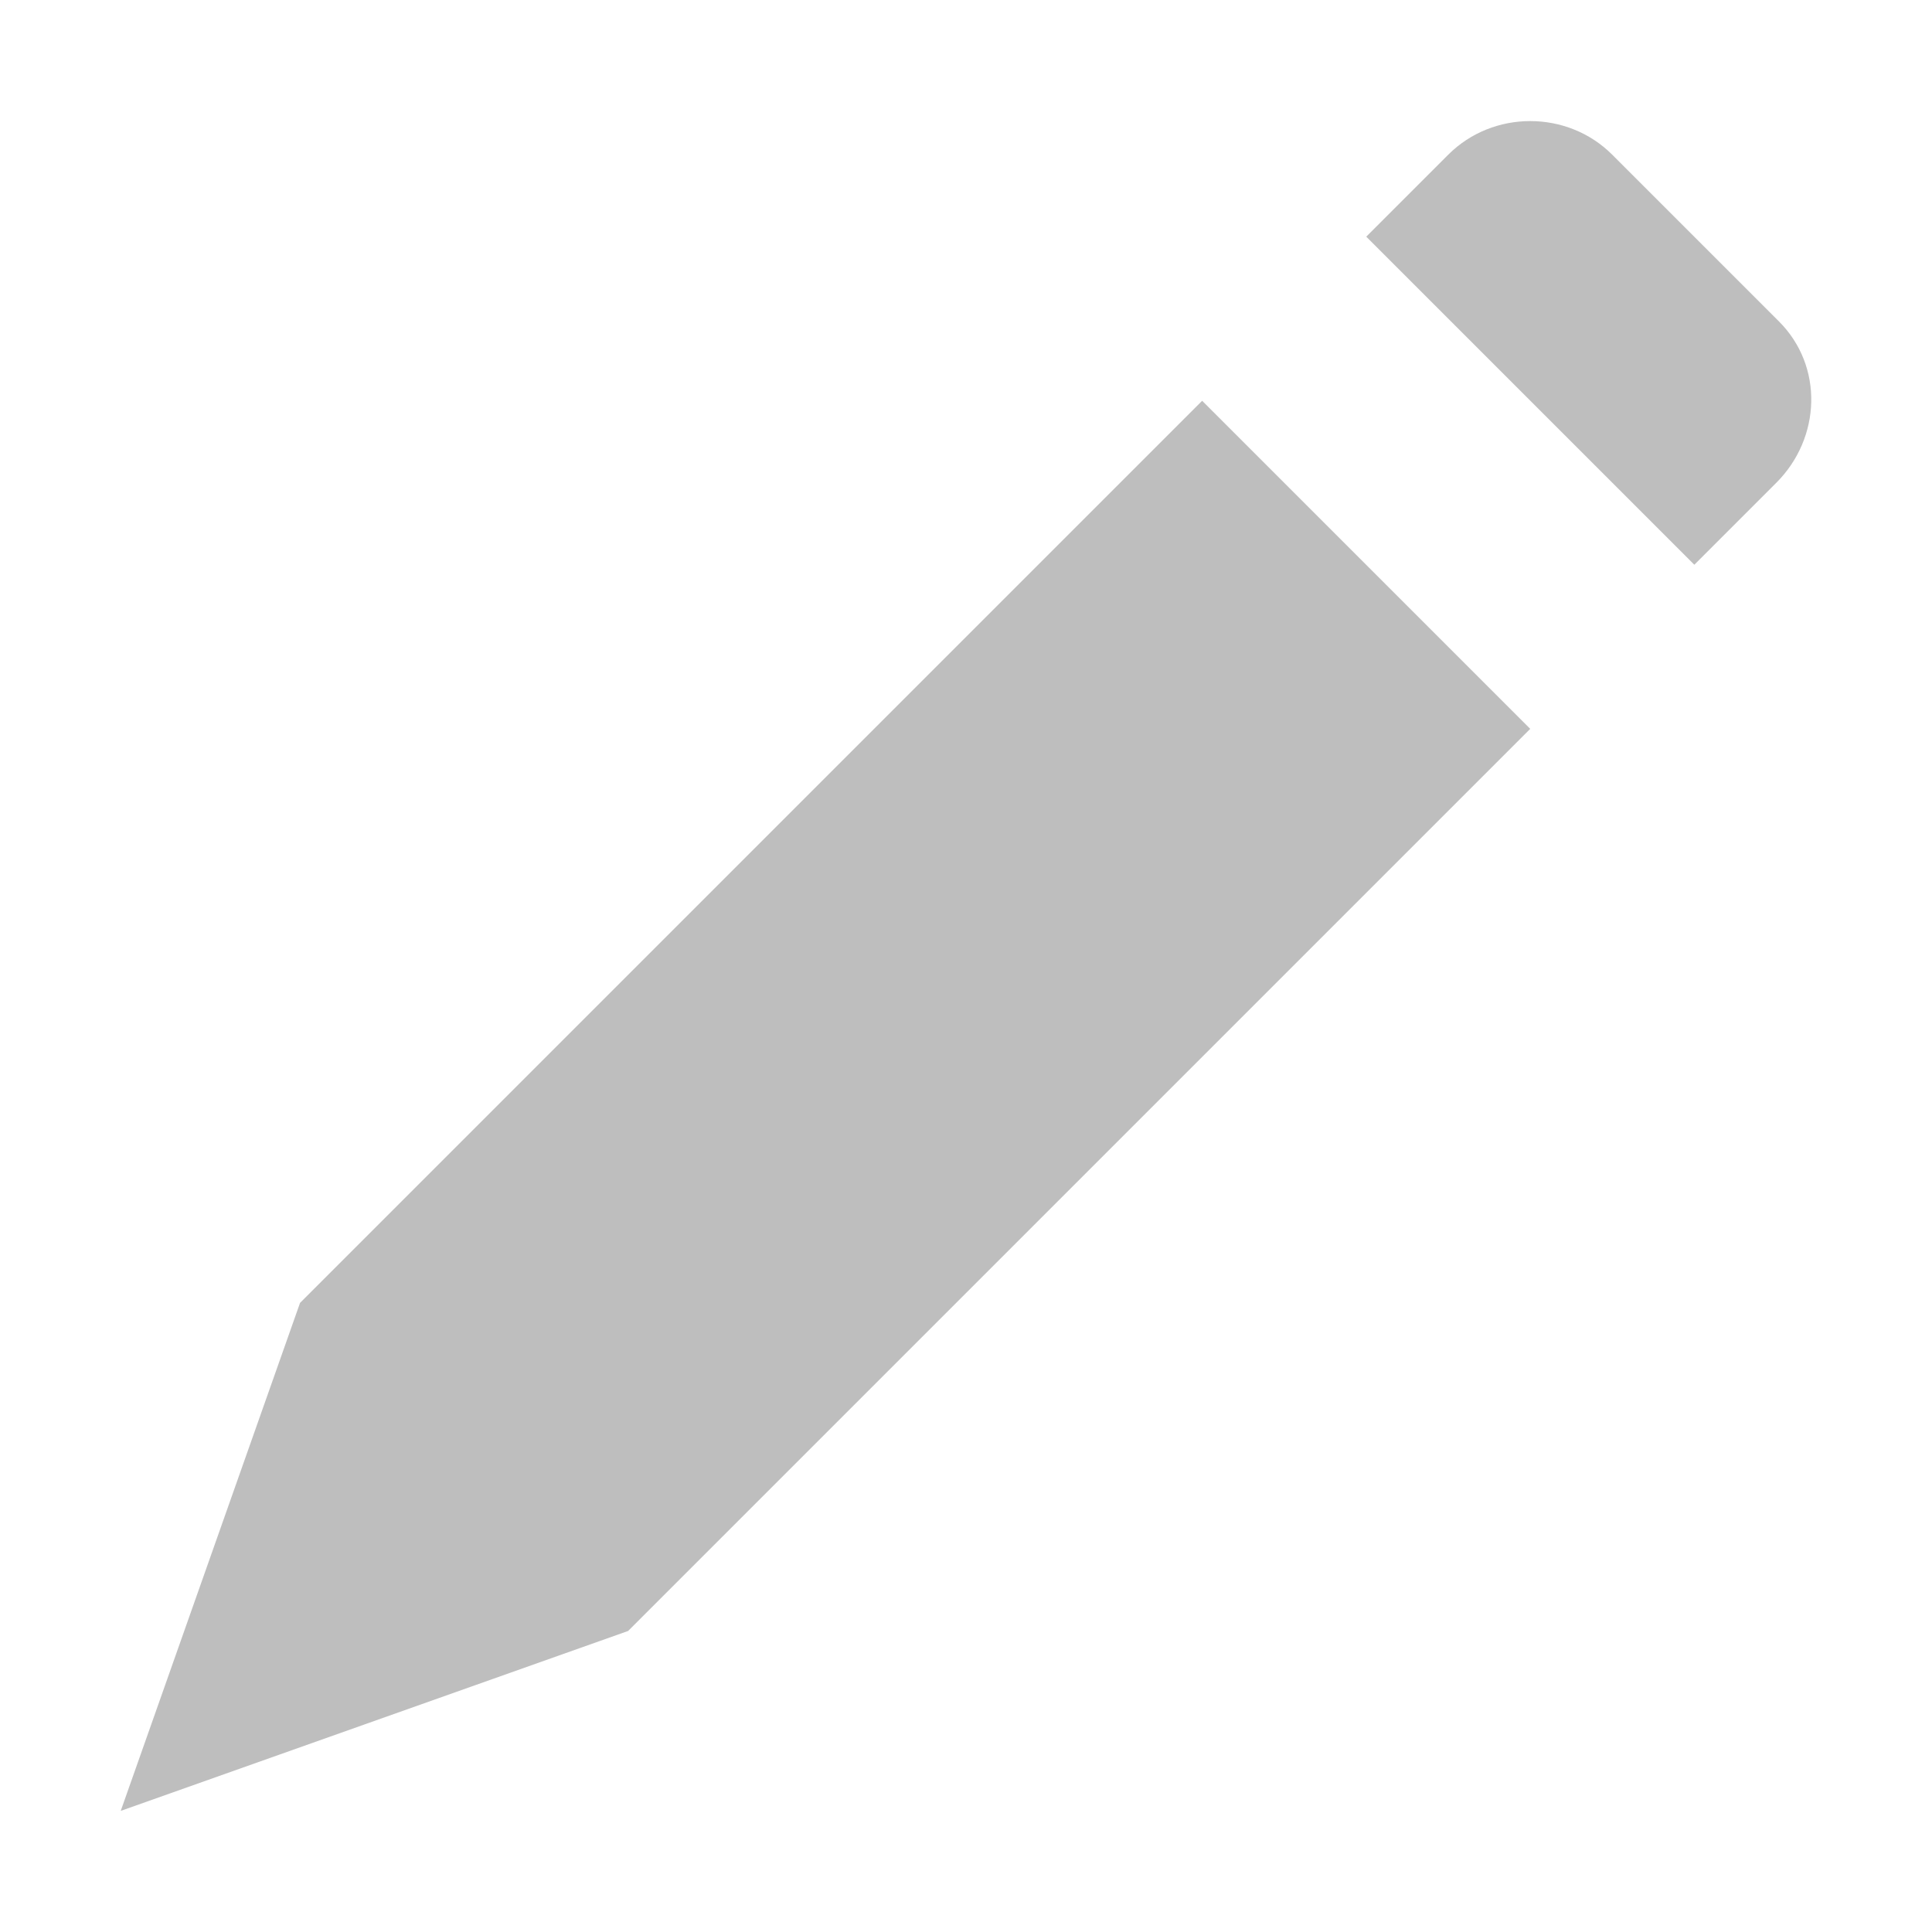
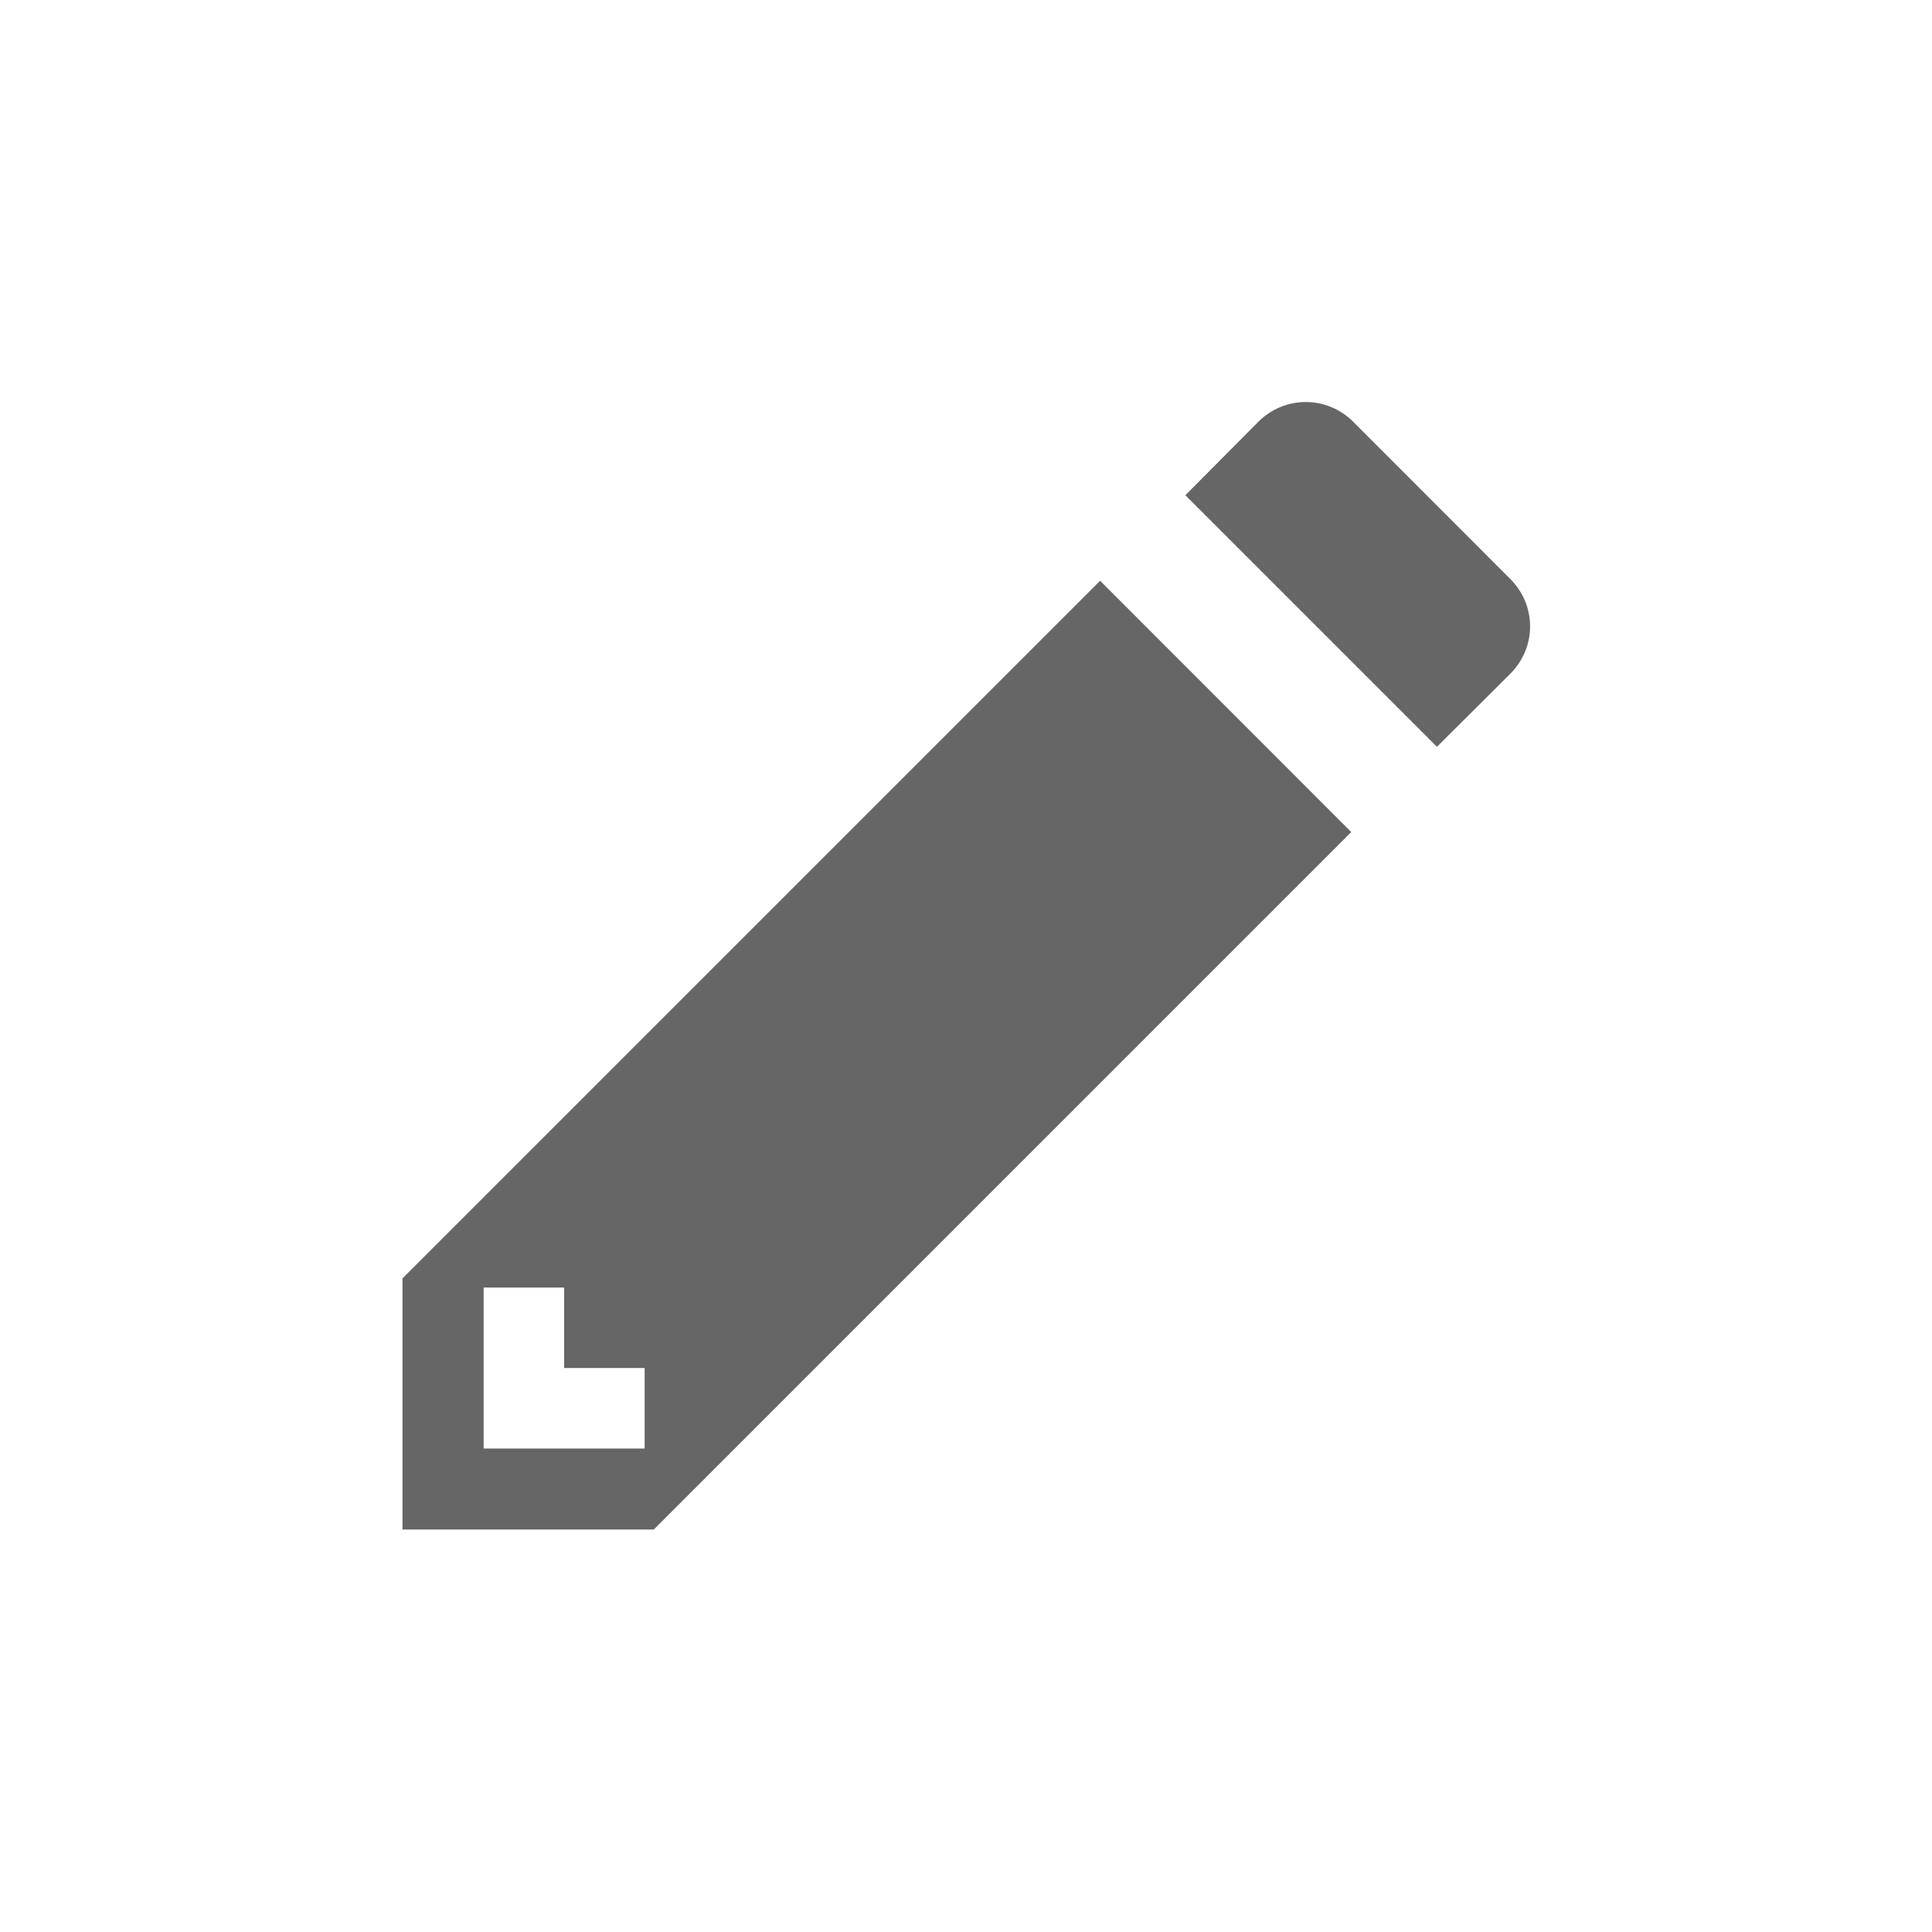
- <svg xmlns="http://www.w3.org/2000/svg" height="16" id="svg7384" version="1.1" width="16">
-   <defs id="defs7386">
-     <filter color-interpolation-filters="sRGB" id="filter7554">
-       <feBlend id="feBlend7556" in2="BackgroundImage" mode="darken" />
-     </filter>
-     <filter color-interpolation-filters="sRGB" id="filter7554-7">
-       <feBlend id="feBlend7556-6" in2="BackgroundImage" mode="darken" />
-     </filter>
-   </defs>
-   <g id="layer9" label="status" style="display:inline" transform="translate(-433.0002,-68)" />
-   <g id="layer10" style="display:inline" transform="translate(-433.0002,-68)" />
-   <g id="layer13" style="display:inline" transform="translate(-433.0002,-68)" />
-   <g id="layer14" transform="translate(-433.0002,-68)" />
-   <g id="layer15" style="display:inline" transform="translate(-433.0002,-68)" />
-   <g id="g71291" style="display:inline" transform="translate(-433.0002,-68)" />
-   <g id="layer12" style="display:inline" transform="translate(-433.0002,-68)">
-     <path d="m 435.485,78.79 -1.485,4.207 4.202,-1.49 7.471,-7.471 -2.717,-2.717 z m 8.83,-8.83 2.717,2.717 0.679,-0.679 c 0.371,-0.371 0.393,-0.966 0.021,-1.337 l -1.38,-1.38 c -0.371,-0.371 -0.987,-0.371 -1.358,0 z" id="rect2994-9" style="color:#bebebe;fill:#bebebe;fill-opacity:1;fill-rule:nonzero;stroke:none;stroke-width:1;marker:none;visibility:visible;display:inline;overflow:visible;enable-background:accumulate" />
+ <svg xmlns="http://www.w3.org/2000/svg" height="48" width="48">
+   <g transform="translate(-92 -612)">
+     <path d="M124.442 621.988c-.425 0-.85.162-1.18.492l-1.812 1.824 6.25 6.25 1.82-1.812c.66-.66.66-1.7 0-2.36l-3.899-3.902a1.66 1.66 0 0 0-1.18-.492zm-5.11 4.441L102 643.761V650h6.243l17.328-17.328zm-15.316 17.559h2v2h2v2h-4z" fill="#666" />
  </g>
</svg>
